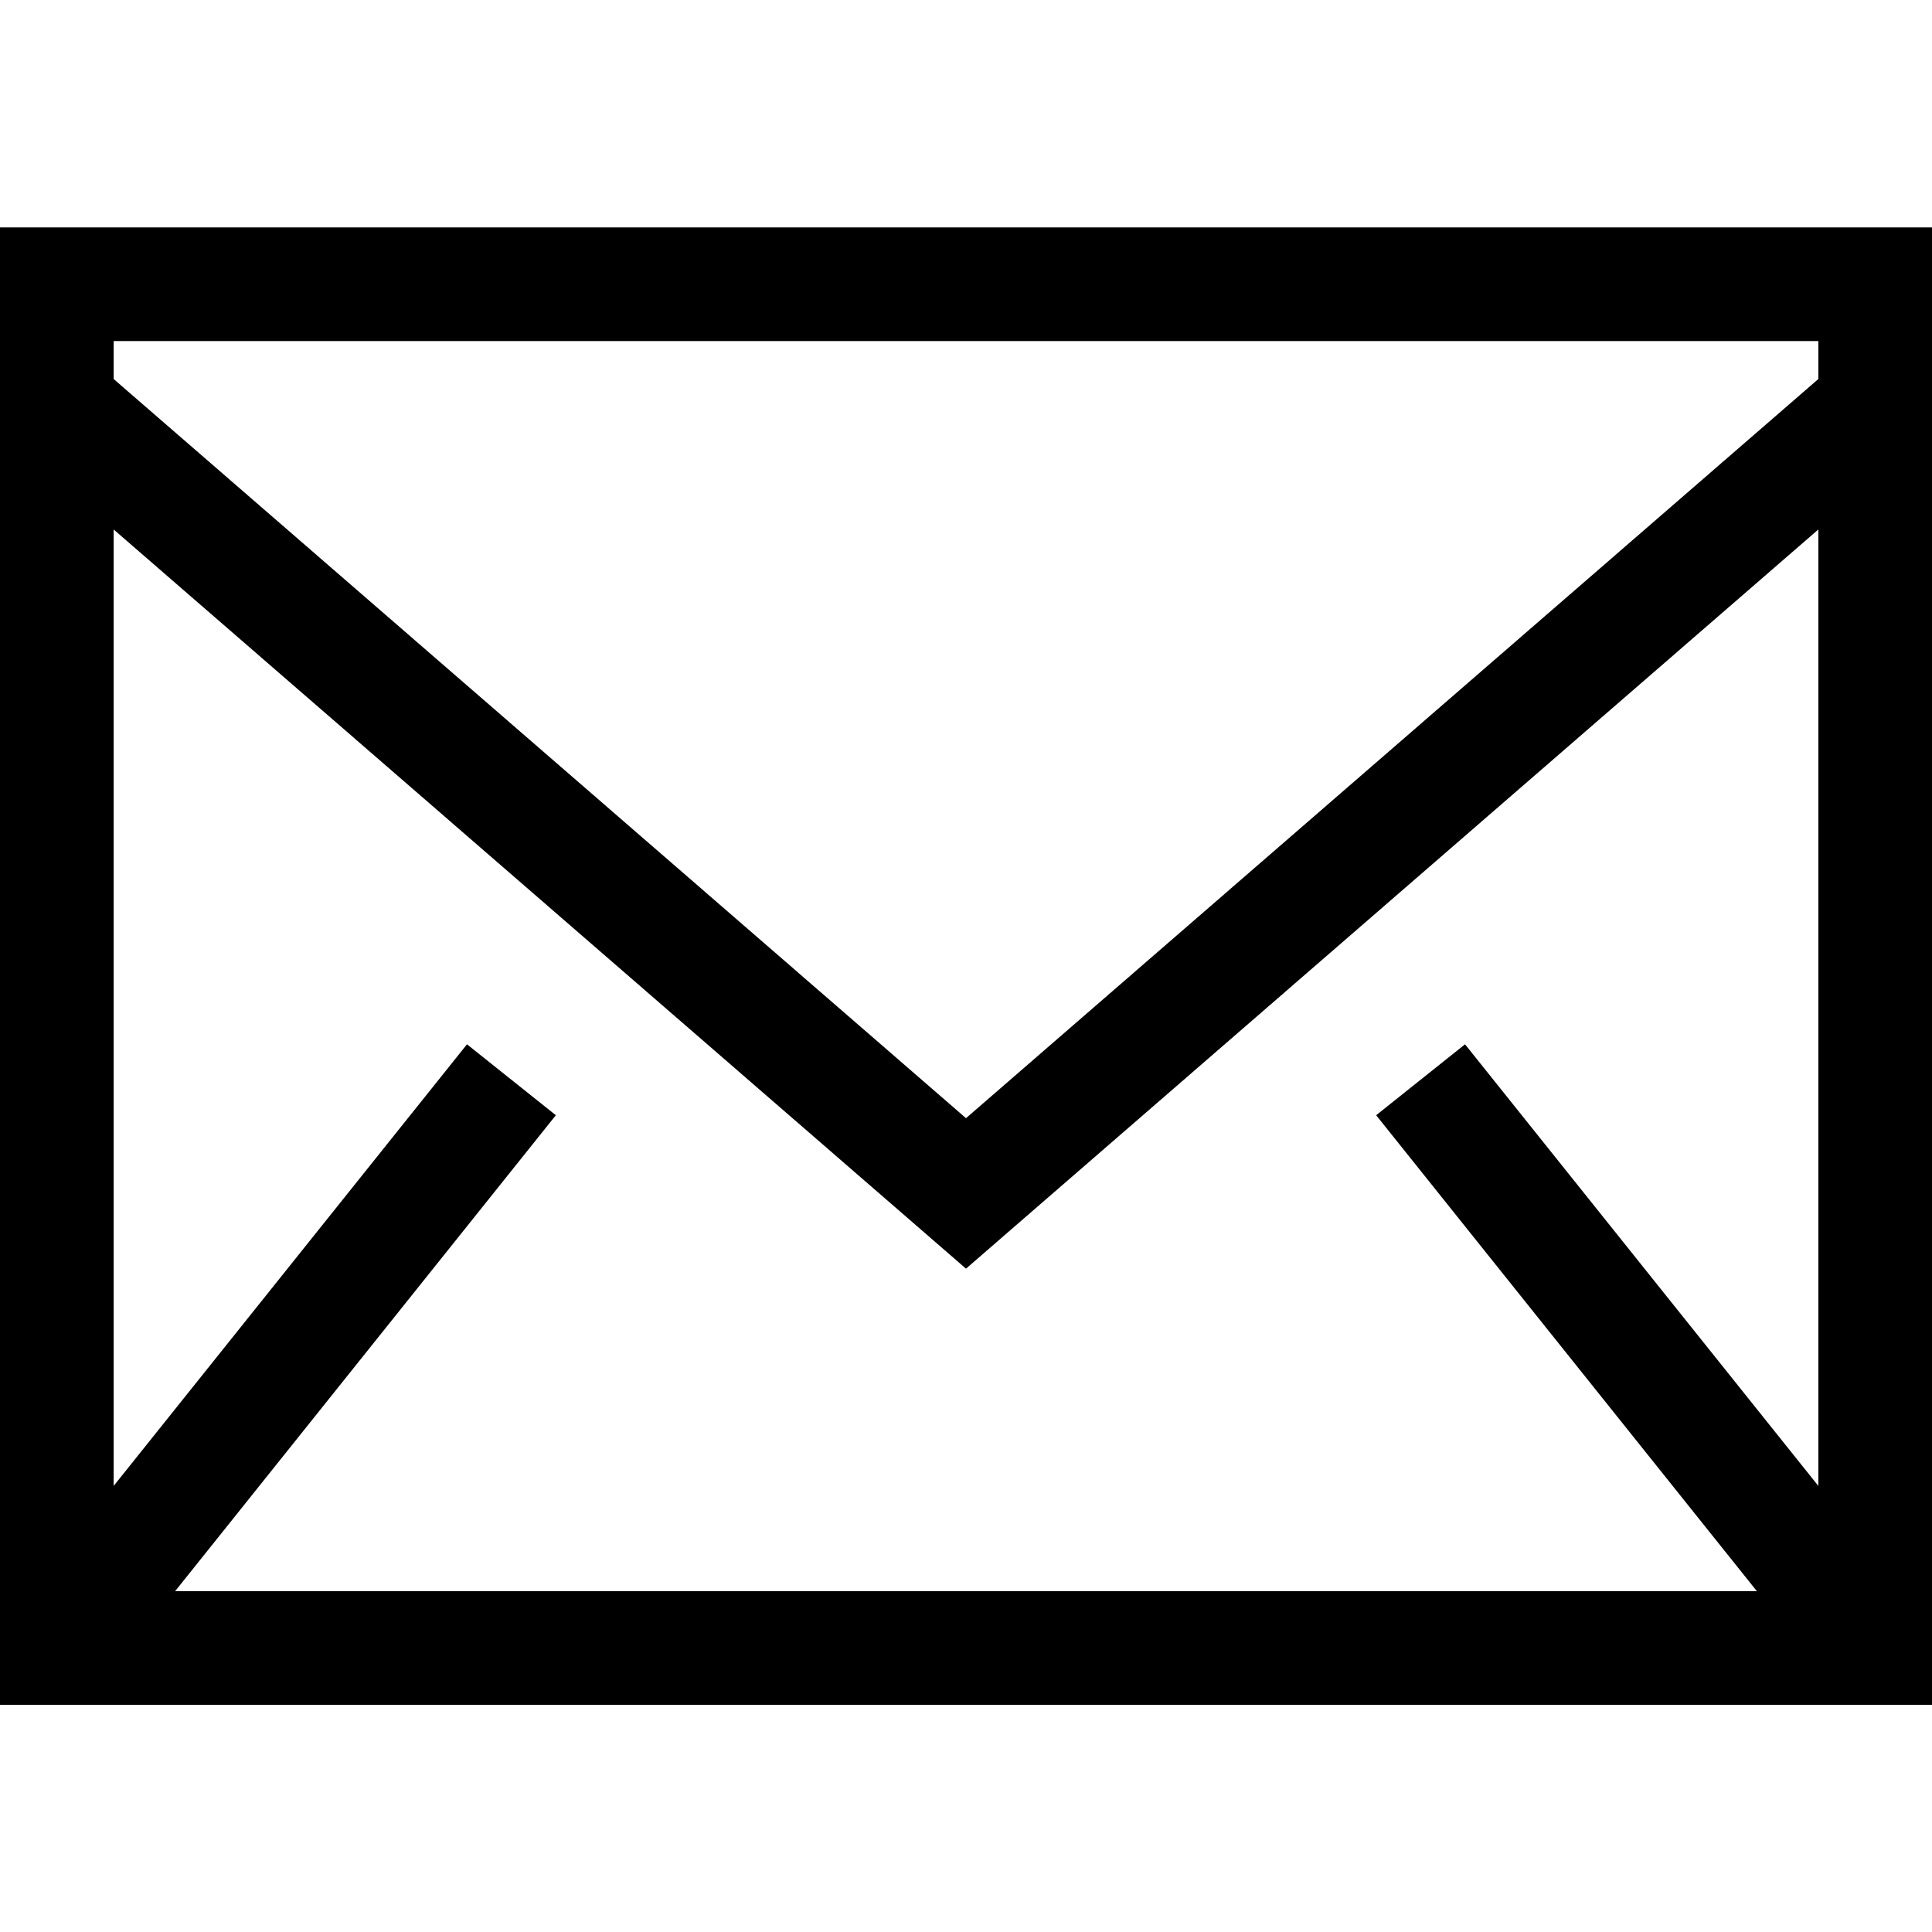
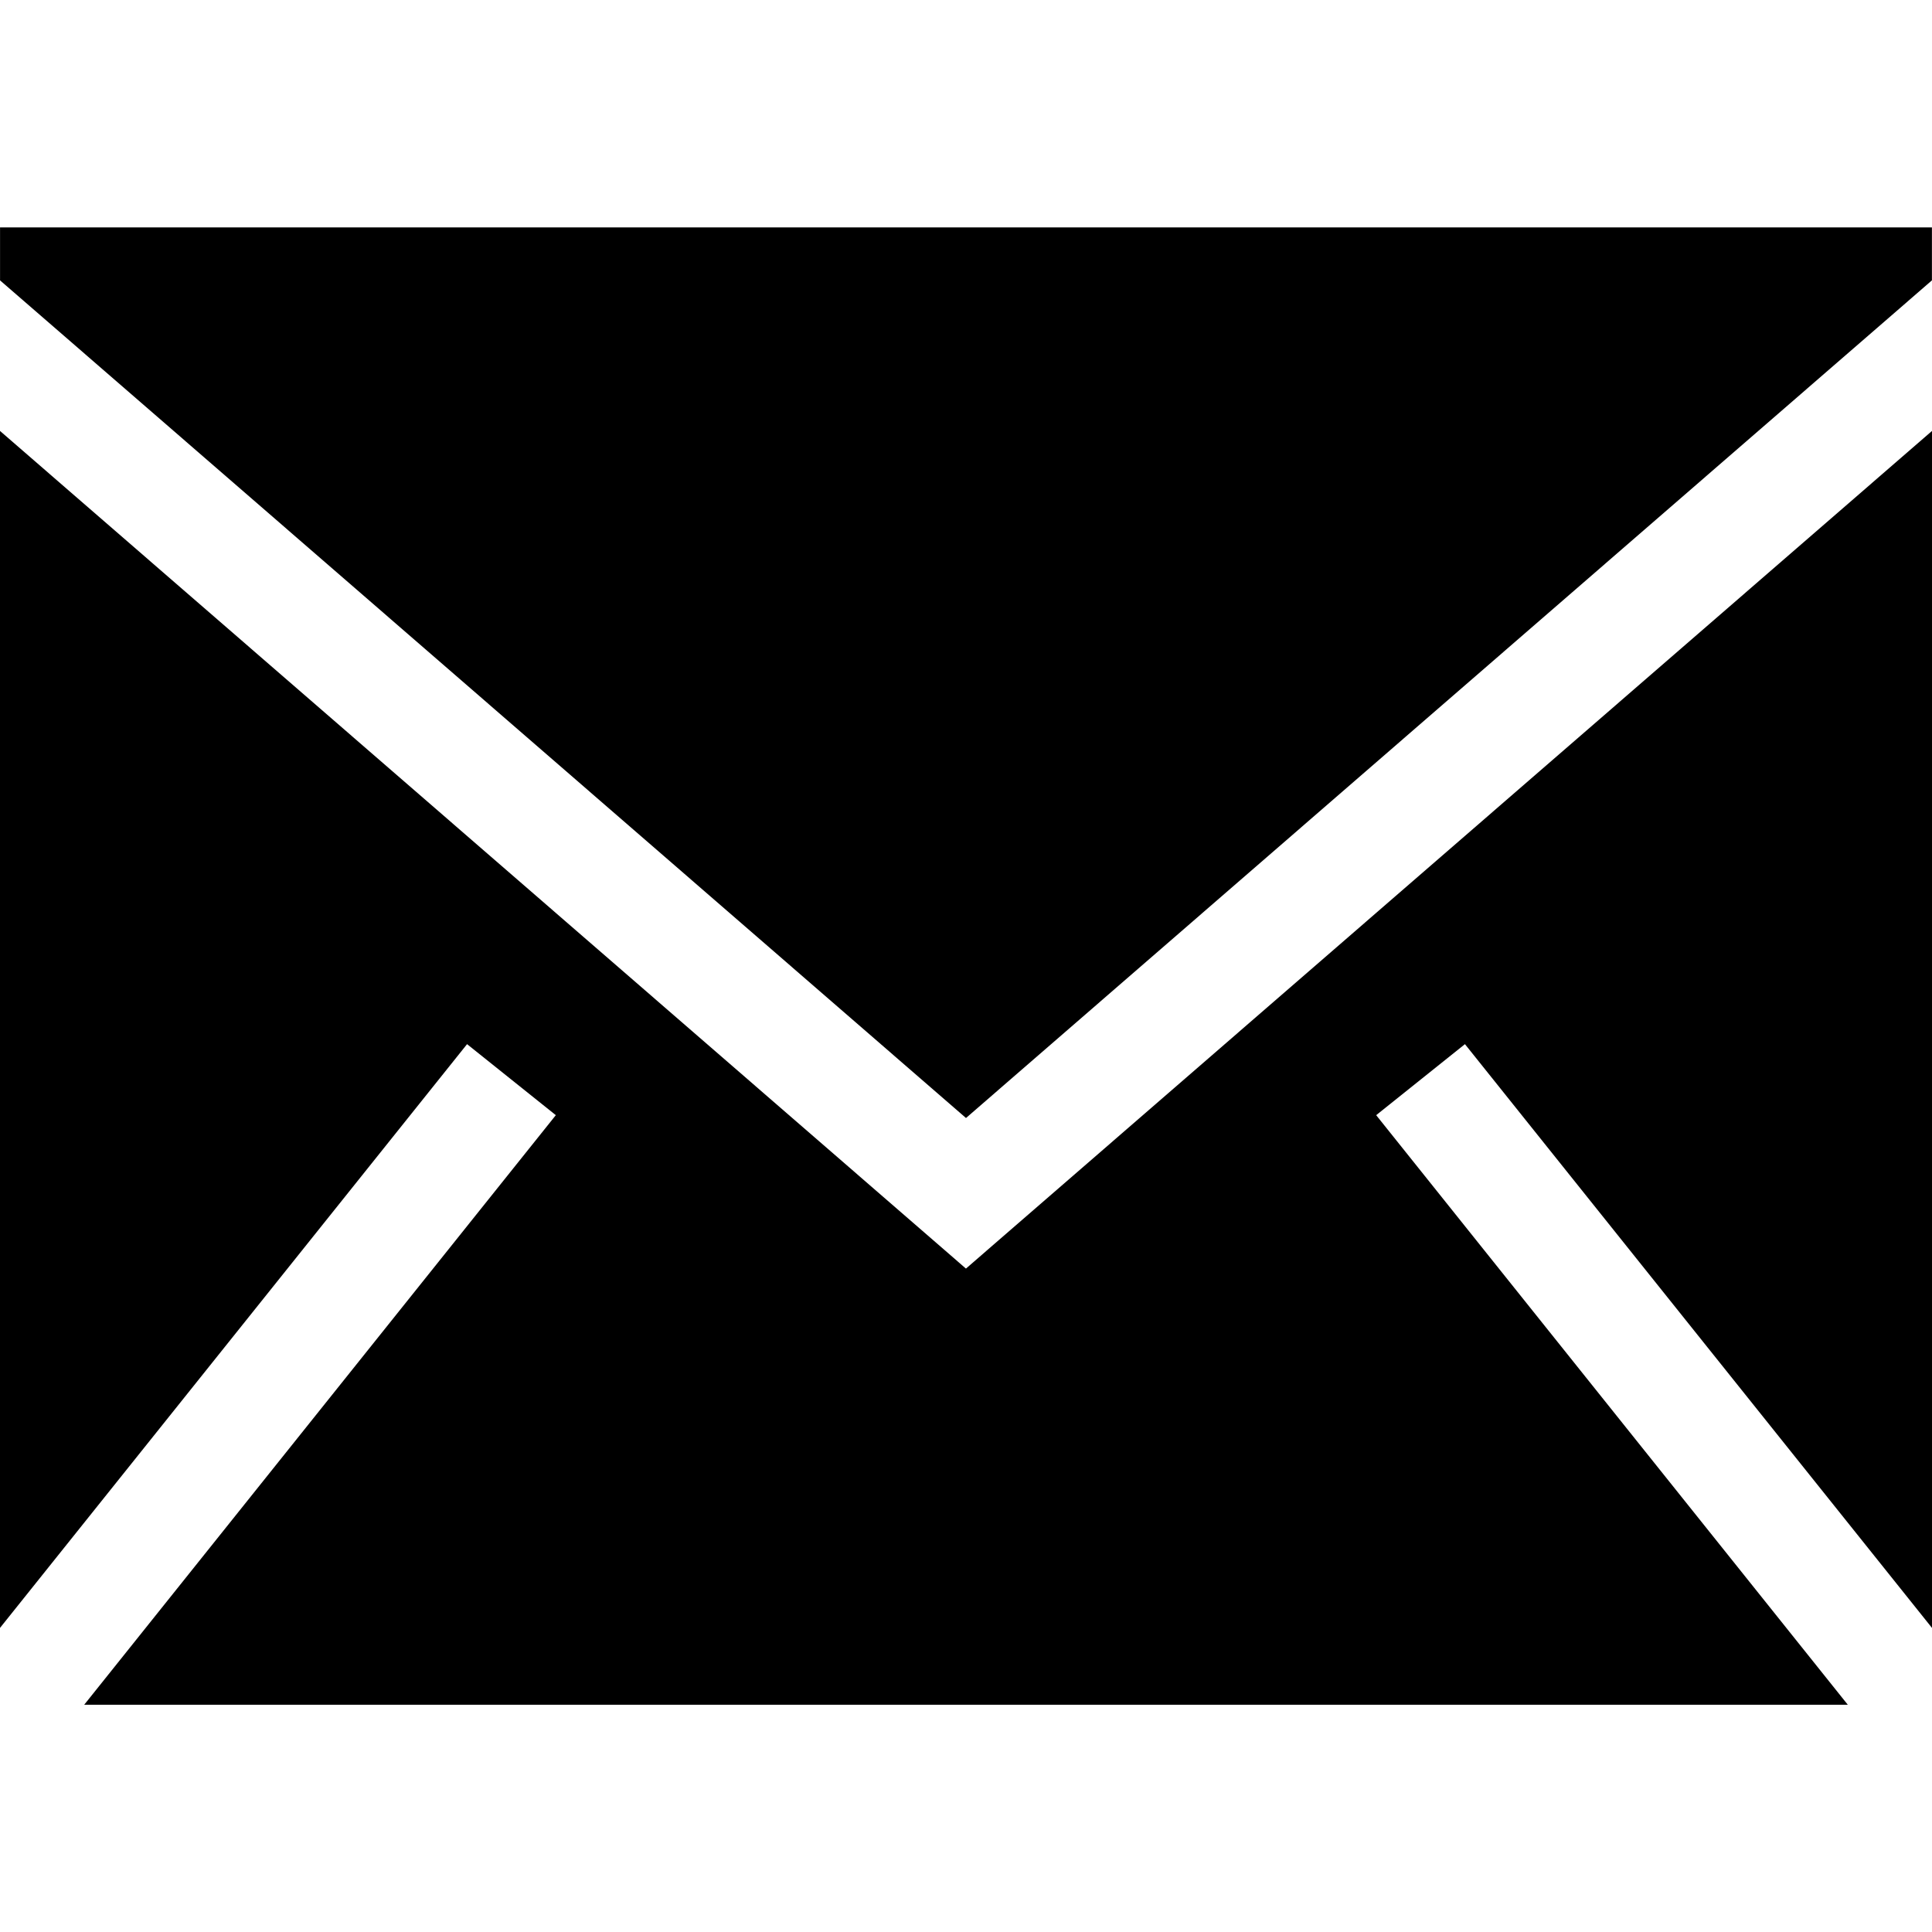
<svg xmlns="http://www.w3.org/2000/svg" fill="#000000" width="800px" height="800px" viewBox="0 0 1920 1920">
-   <path d="M0 1694.235h1920V226H0v1468.235ZM112.941 376.664V338.94H1807.06v37.723L960 1111.233l-847.059-734.57ZM1807.06 526.198v950.513l-351.134-438.89-88.32 70.475 378.353 472.998H174.042l378.353-472.998-88.32-70.475-351.134 438.89V526.198L960 1260.768l847.059-734.57Z" fill-rule="evenodd" />
+   <path d="M1920 428.266v1189.54l-464.16-580.146-88.203 70.585 468.679 585.904H83.684l468.679-585.904-88.202-70.585L0 1617.805V428.265l959.944 832.441L1920 428.266ZM1919.932 226v52.627l-959.943 832.44L.045 278.628V226h1919.887Z" fill-rule="evenodd" />
</svg>
